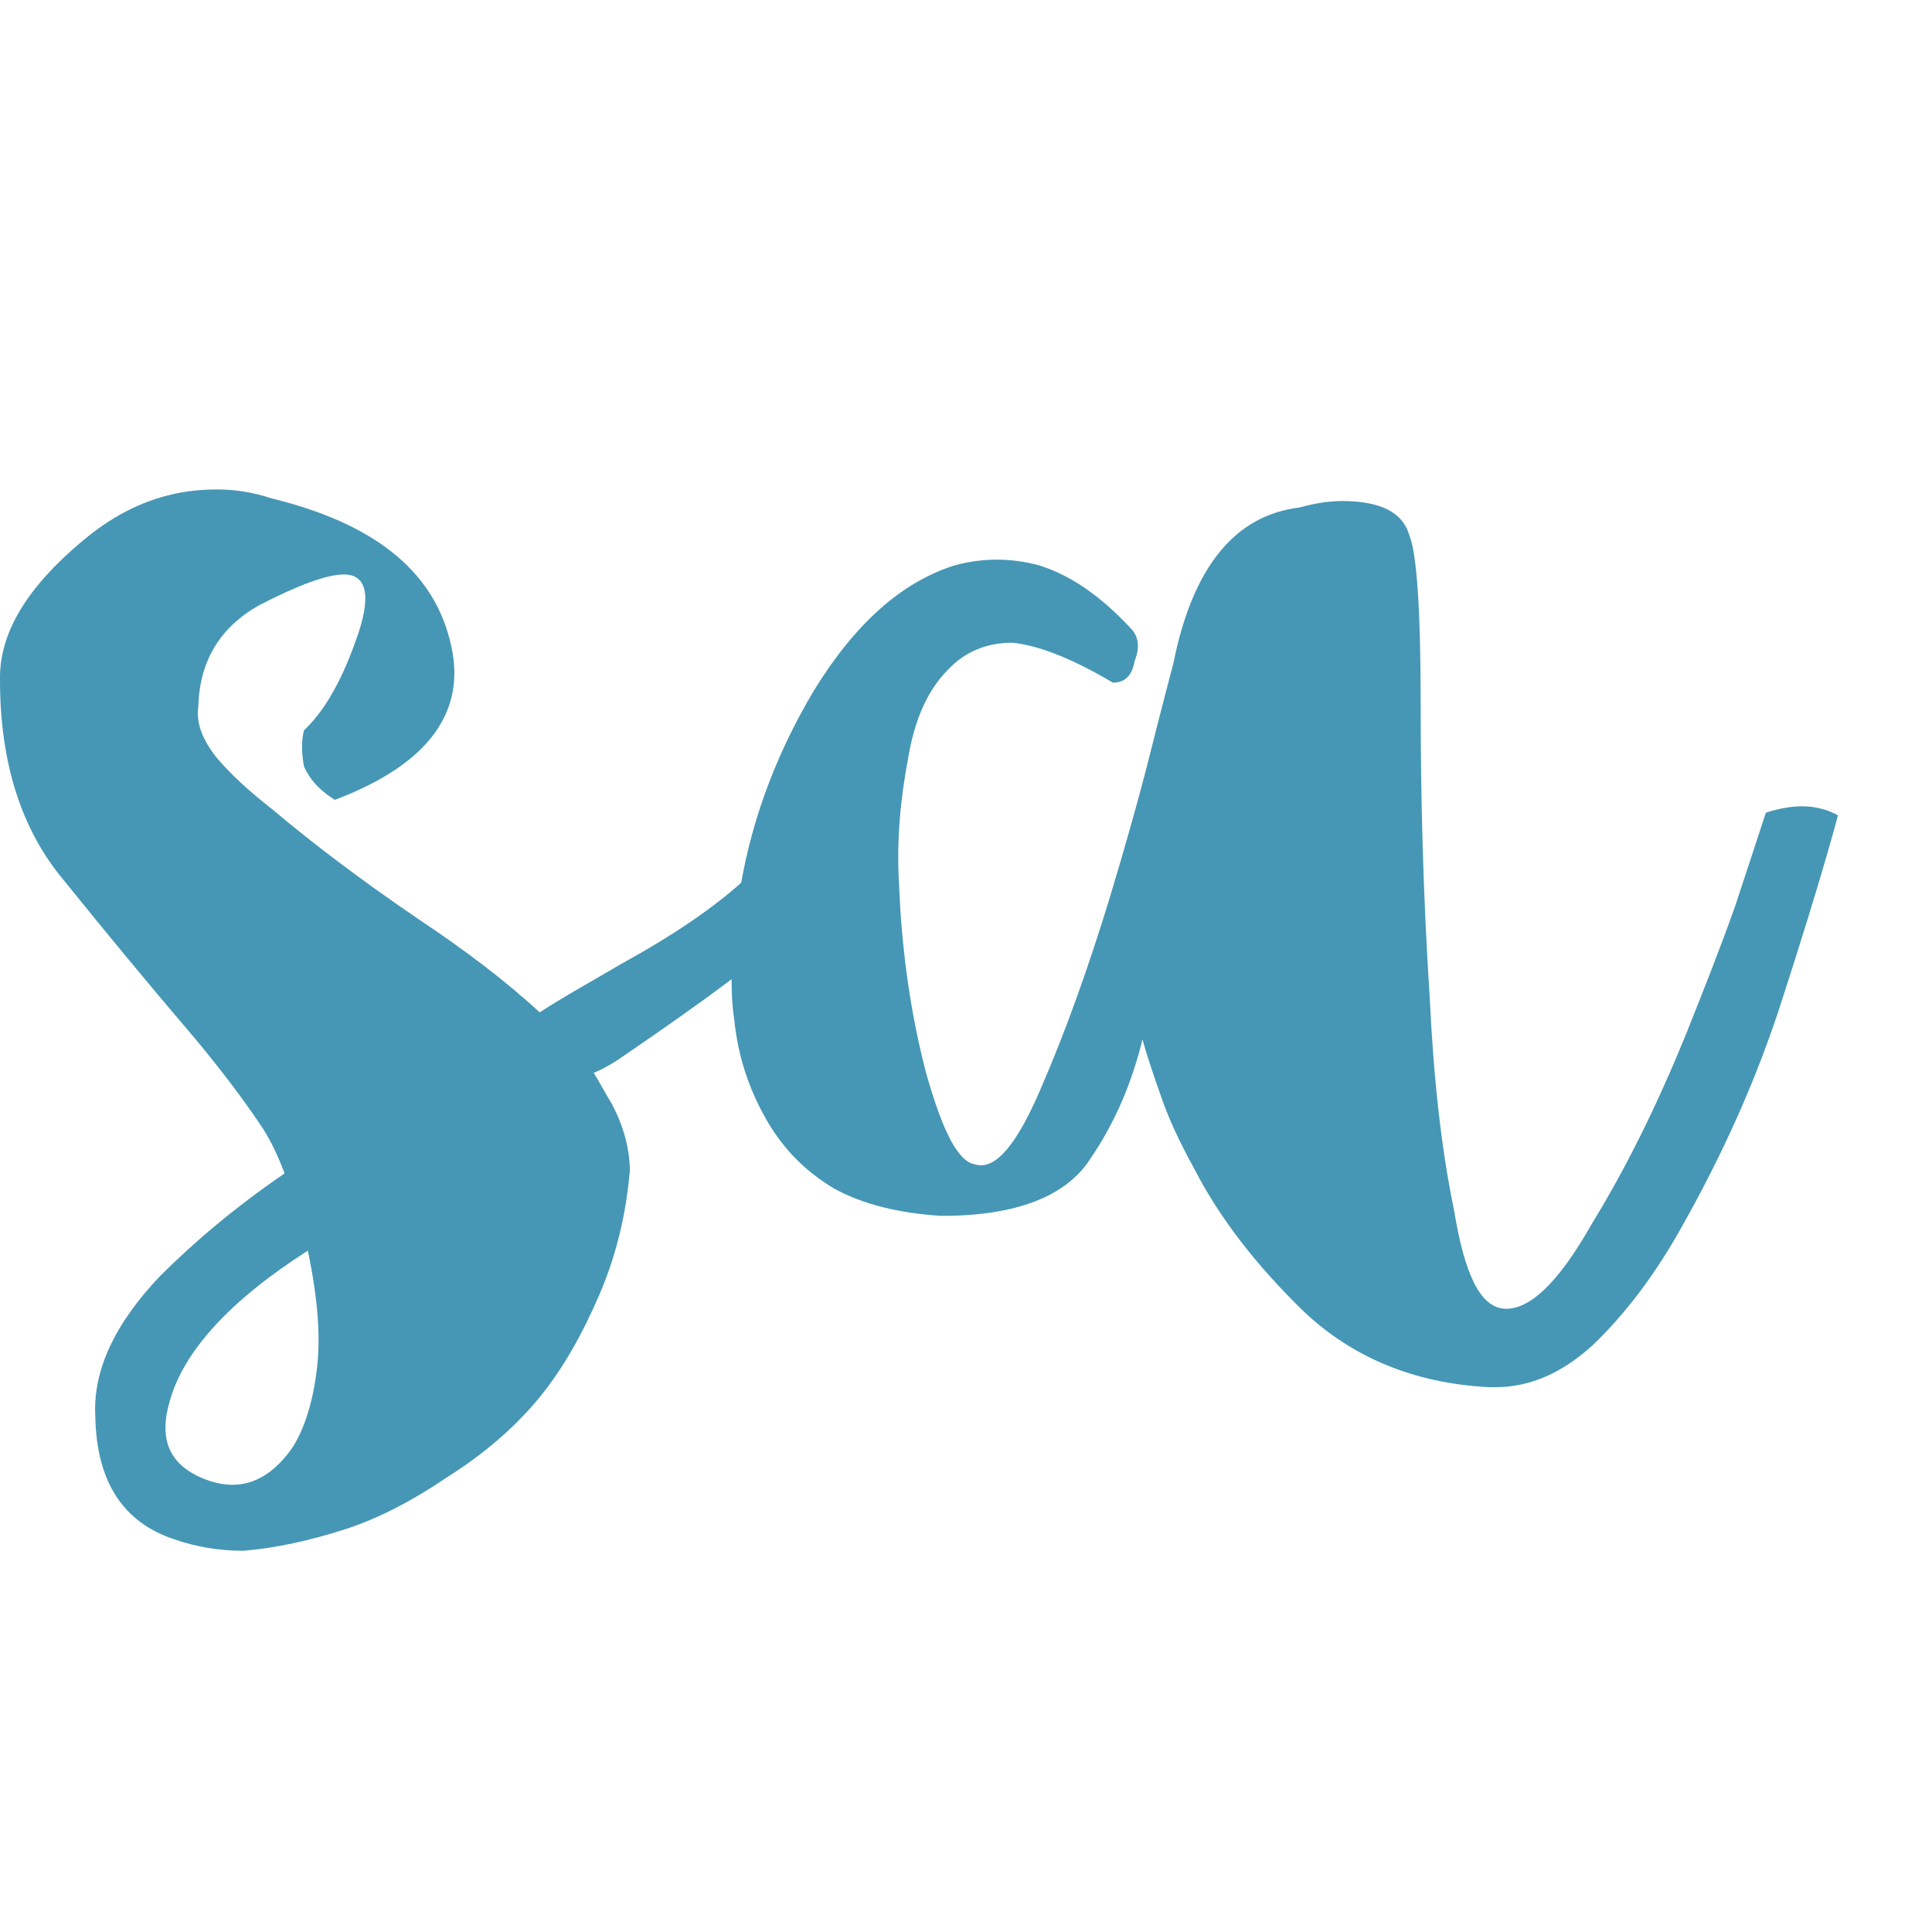
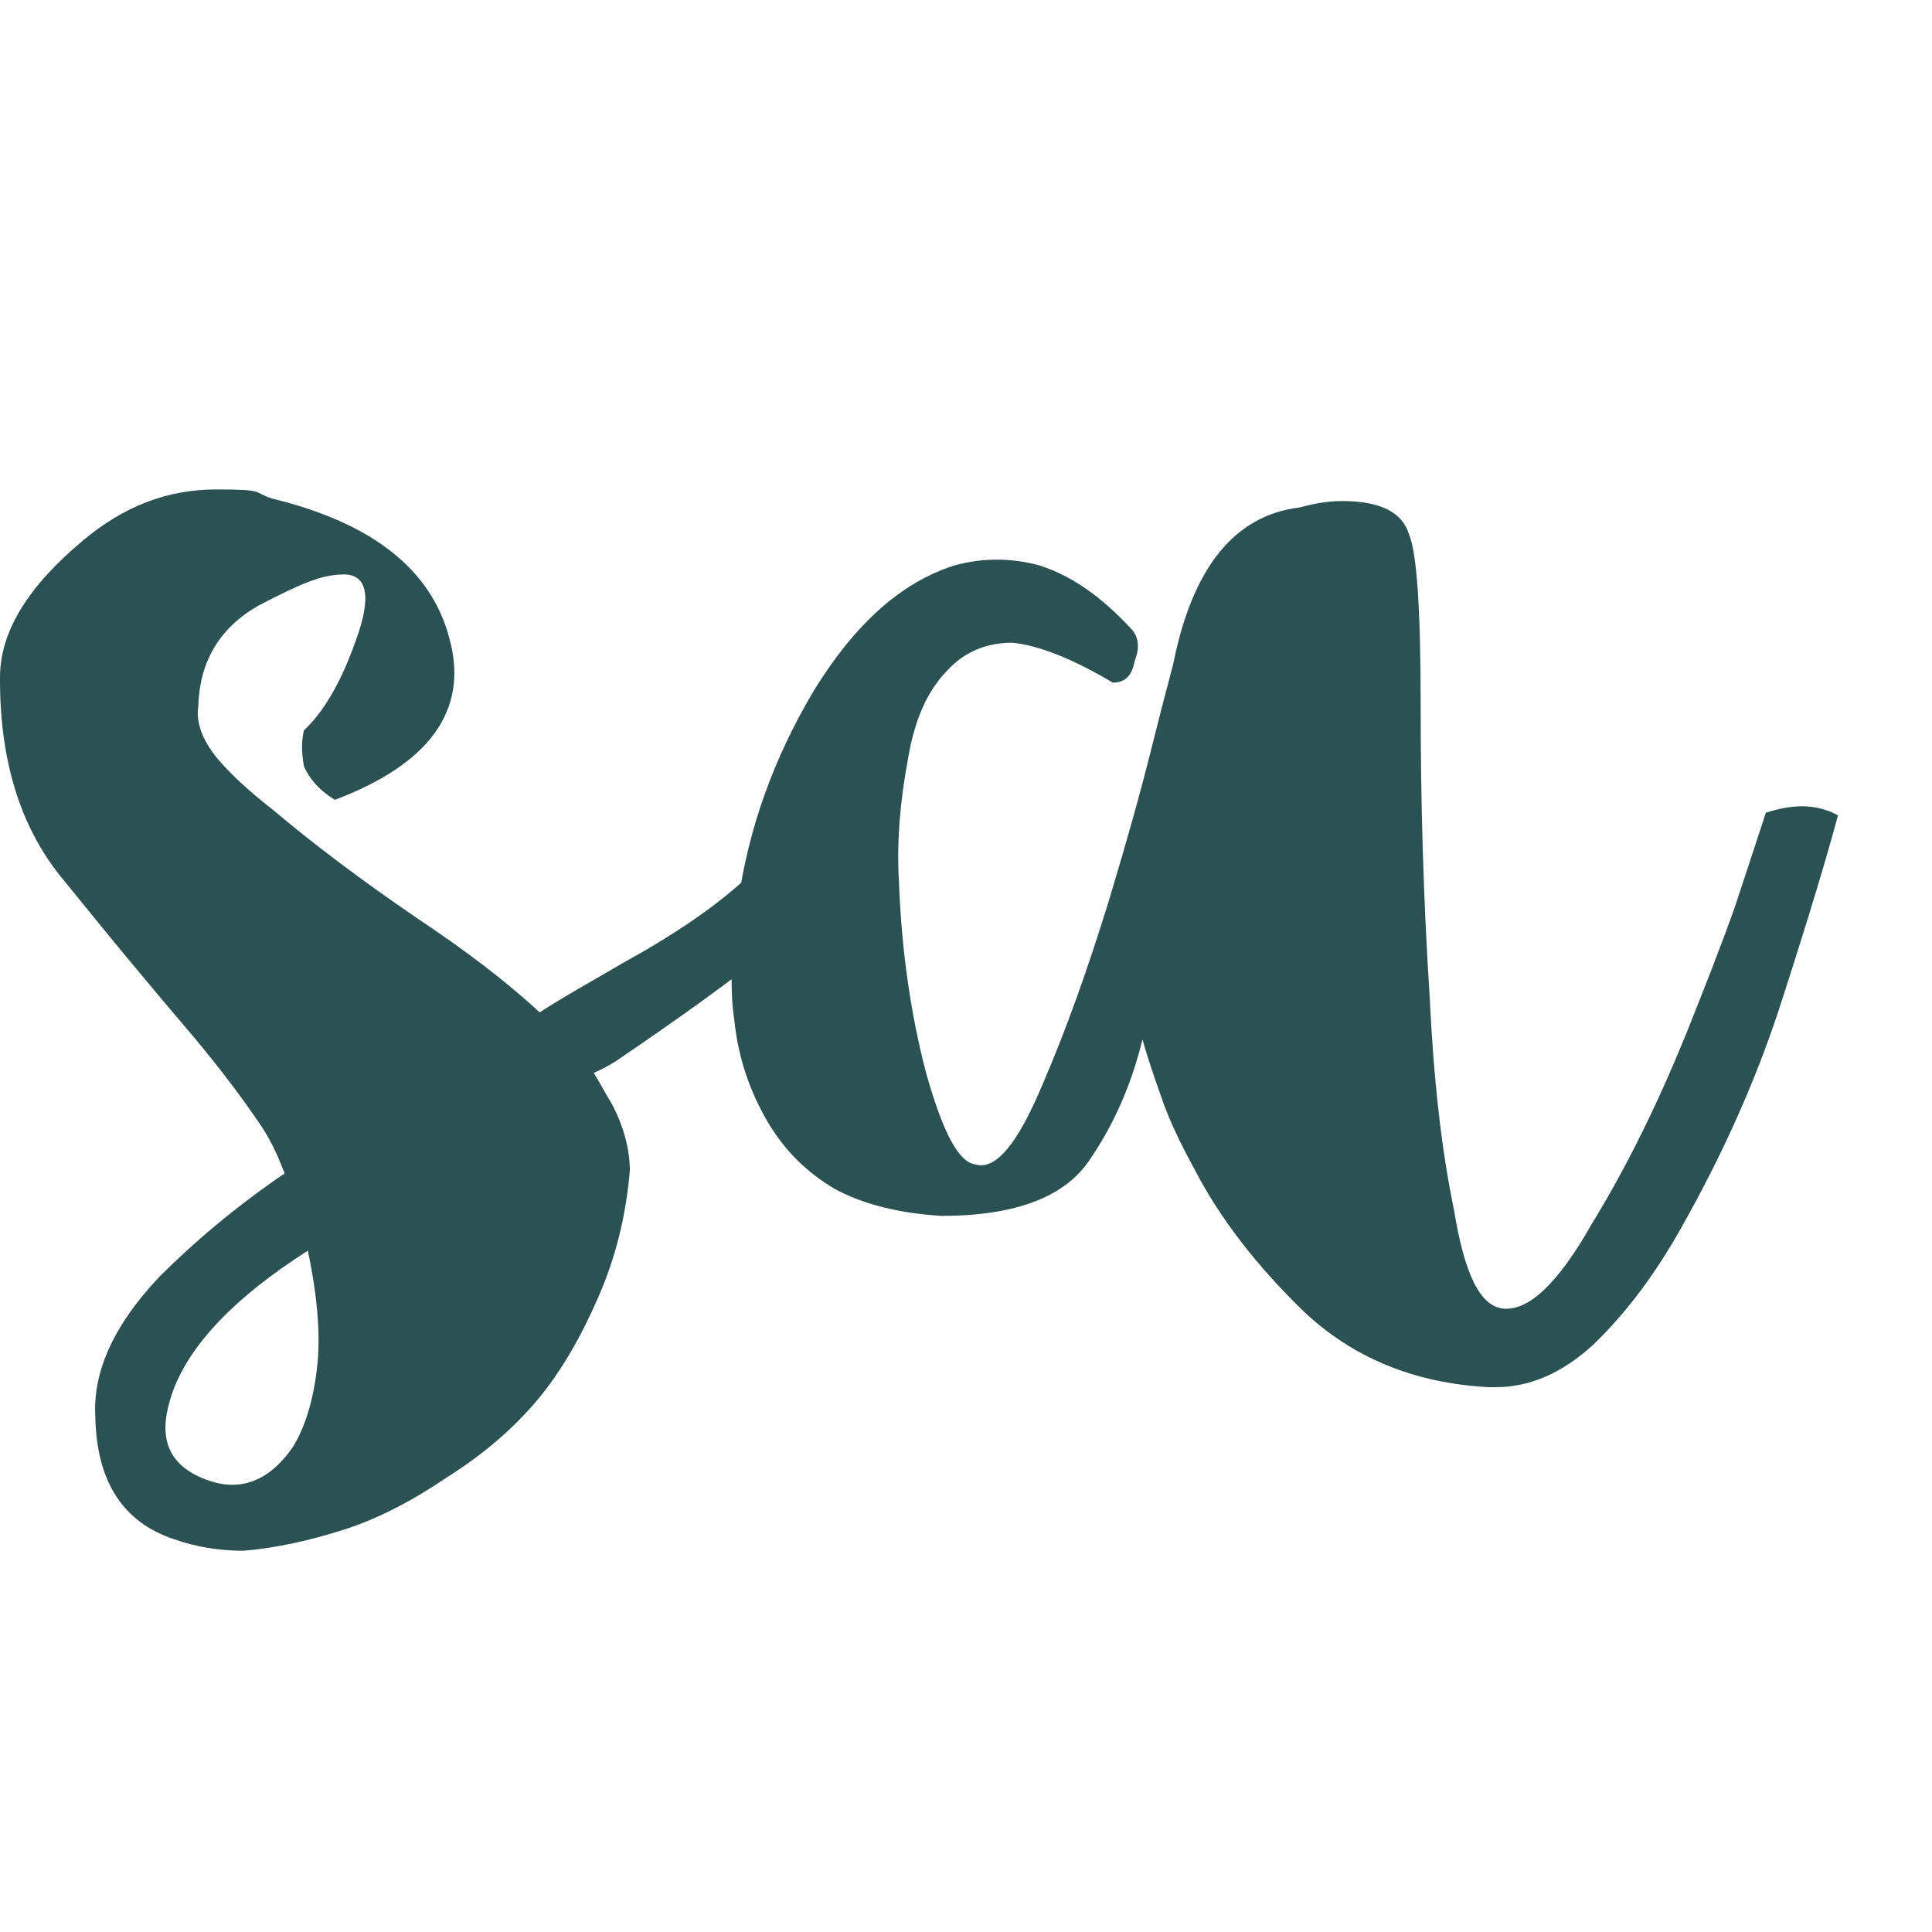
- <svg xmlns="http://www.w3.org/2000/svg" version="1.1" id="Layer_1" x="0px" y="0px" viewBox="0 0 150 150" style="enable-background:new 0 0 150 150;" xml:space="preserve">
-   <style type="text/css">
- 	.st0{fill:#4597B5;}
- </style>
-   <g>
-     <path class="st0" d="M26,62.1c-1.3-0.8-2-1.7-2.4-2.6c-0.2-1.1-0.2-2,0-2.8c1.4-1.3,2.8-3.5,4-6.9c1.3-3.5,0.9-5.2-0.9-5.2   c-1.3,0-3.5,0.8-6.6,2.4c-3,1.7-4.6,4.3-4.7,7.8c-0.2,1.3,0.3,2.6,1.4,4c1.1,1.3,2.5,2.6,4.3,4c3.2,2.7,6.9,5.5,11.3,8.5   c3.6,2.4,6.8,4.8,9.5,7.3c2-1.3,4.2-2.5,6.4-3.8c8-4.4,12.6-8.6,13.7-12.5c1.1-0.2,2.2-0.2,3.3,0c1.3,0,2.2,0.2,2.8,0.7   c-1.1,3.3-3.5,6.6-7.3,9.9c-3.9,3.2-8.3,6.3-13,9.5c-0.5,0.3-1,0.6-1.7,0.9c0.5,0.8,0.9,1.6,1.4,2.4c0.9,1.7,1.4,3.5,1.4,5.2   c-0.3,3.5-1.1,6.7-2.4,9.7c-1.3,3-2.8,5.7-4.7,8c-2,2.4-4.4,4.4-7.1,6.1c-2.5,1.7-5.1,3.1-7.8,4c-2.8,0.9-5.5,1.5-8,1.7   c-1.9,0-3.7-0.3-5.4-0.9c-3.9-1.3-6-4.4-6.1-9.5c-0.2-3.6,1.5-7.2,5-10.9c2.7-2.7,5.9-5.4,9.7-8c-0.5-1.3-1-2.4-1.7-3.5   c-1.6-2.4-3.3-4.6-5.2-6.9C11.7,76.6,8.3,72.5,5,68.4c-3.3-3.9-5-9.1-5-15.6v-0.2c0-3.5,2.1-7,6.4-10.6c3.2-2.7,6.6-4,10.4-4   c1.4,0,2.8,0.2,4.3,0.7c7.8,1.9,12.4,5.5,13.8,10.9C36.4,55.1,33.4,59.3,26,62.1z M13.2,108.7c-0.9,3-0.1,5,2.6,6.1s5,0.3,6.9-2.4   c0.9-1.4,1.6-3.5,1.9-6.1c0.3-2.4,0.1-5.4-0.7-9.2C17.8,101,14.3,104.9,13.2,108.7z" />
-     <path class="st0" d="M87.9,48.9c0.5,0.6,0.6,1.4,0.2,2.4c-0.2,1.1-0.7,1.7-1.7,1.7c-3.2-1.9-5.8-2.9-7.8-3.1c-2,0-3.7,0.7-5,2.1   c-1.6,1.6-2.6,3.9-3.1,6.9c-0.6,3.2-0.9,6.4-0.7,9.7c0.2,5.2,0.9,10.1,2.1,14.7c1.3,4.6,2.5,6.9,3.8,7.1c1.6,0.5,3.3-1.6,5.2-6.1   c1.9-4.4,3.6-9.2,5.2-14.4c1.3-4.3,2.4-8.2,3.3-11.8s1.5-5.8,1.7-6.6c1.5-7.5,4.8-11.5,9.8-12.1c1.1-0.3,2.2-0.5,3.3-0.5   c3,0,4.7,0.9,5.2,2.6c0.6,1.4,0.9,5.8,0.9,13.2s0.2,15,0.7,22.7c0.3,6.3,0.9,11.8,1.9,16.6c0.8,4.9,2,7.4,3.8,7.6   c2,0.2,4.3-2,6.9-6.6c2.7-4.4,5.1-9.3,7.3-14.7c1.4-3.5,2.7-6.8,3.8-9.9c1.1-3.3,1.9-5.8,2.4-7.3c0.9-0.3,1.9-0.5,2.8-0.5   c0.9,0,1.9,0.2,2.8,0.7c-0.8,3-2.2,7.7-4.3,14.2c-2,6.3-4.7,12.2-7.8,17.7c-2,3.6-4.3,6.7-6.9,9.2c-2.4,2.2-4.9,3.3-7.6,3.3h-0.5   c-5.8-0.3-10.6-2.3-14.4-5.9c-3.6-3.5-6.5-7.2-8.5-11.1c-1.1-2-2-3.9-2.6-5.7c-0.6-1.7-1.1-3.2-1.4-4.3c-0.8,3.3-2.1,6.4-4,9.2   c-1.9,3-5.8,4.5-11.6,4.5c-3.3-0.2-6.1-0.9-8.3-2.1c-2.2-1.3-3.9-3-5.2-5.2c-1.4-2.4-2.3-5-2.6-8c-0.2-1.3-0.2-2.5-0.2-3.8   c0-1.7,0.2-3.5,0.5-5.2c0.8-5.8,2.8-11.3,5.9-16.5c3.2-5.2,6.8-8.4,10.9-9.7c2.2-0.6,4.4-0.6,6.6,0C83.2,44.7,85.5,46.3,87.9,48.9z   " />
-   </g>
+ <svg xmlns="http://www.w3.org/2000/svg" id="Layer_1" data-name="Layer 1" version="1.1" viewBox="0 0 150 150">
+   <defs>
+     <style>
+       .cls-1 {
+         fill: #2c5153;
+         stroke-width: 0px;
+       }
+     </style>
+   </defs>
+   <path class="cls-1" d="M26,62.1c-1.3-.8-2-1.7-2.4-2.6-.2-1.1-.2-2,0-2.8,1.4-1.3,2.8-3.5,4-6.9,1.3-3.5.9-5.2-.9-5.2s-3.5.8-6.6,2.4c-3,1.7-4.6,4.3-4.7,7.8-.2,1.3.3,2.6,1.4,4,1.1,1.3,2.5,2.6,4.3,4,3.2,2.7,6.9,5.5,11.3,8.5,3.6,2.4,6.8,4.8,9.5,7.3,2-1.3,4.2-2.5,6.4-3.8,8-4.4,12.6-8.6,13.7-12.5,1.1-.2,2.2-.2,3.3,0,1.3,0,2.2.2,2.8.7-1.1,3.3-3.5,6.6-7.3,9.9-3.9,3.2-8.3,6.3-13,9.5-.5.3-1,.6-1.7.9.5.8.9,1.6,1.4,2.4.9,1.7,1.4,3.5,1.4,5.2-.3,3.5-1.1,6.7-2.4,9.7-1.3,3-2.8,5.7-4.7,8-2,2.4-4.4,4.4-7.1,6.1-2.5,1.7-5.1,3.1-7.8,4-2.8.9-5.5,1.5-8,1.7-1.9,0-3.7-.3-5.4-.9-3.9-1.3-6-4.4-6.1-9.5-.2-3.6,1.5-7.2,5-10.9,2.7-2.7,5.9-5.4,9.7-8-.5-1.3-1-2.4-1.7-3.5-1.6-2.4-3.3-4.6-5.2-6.9-3.5-4.1-6.9-8.2-10.2-12.3-3.3-3.9-5-9.1-5-15.6v-.2c0-3.5,2.1-7,6.4-10.6,3.2-2.7,6.6-4,10.4-4s2.8.2,4.3.7c7.8,1.9,12.4,5.5,13.8,10.9,1.5,5.5-1.5,9.7-8.9,12.5ZM13.2,108.7c-.9,3-.1,5,2.6,6.1,2.7,1.1,5,.3,6.9-2.4.9-1.4,1.6-3.5,1.9-6.1.3-2.4.1-5.4-.7-9.2-6.1,3.9-9.6,7.8-10.7,11.6Z" />
+   <path class="cls-1" d="M87.9,48.9c.5.6.6,1.4.2,2.4-.2,1.1-.7,1.7-1.7,1.7-3.2-1.9-5.8-2.9-7.8-3.1-2,0-3.7.7-5,2.1-1.6,1.6-2.6,3.9-3.1,6.9-.6,3.2-.9,6.4-.7,9.7.2,5.2.9,10.1,2.1,14.7,1.3,4.6,2.5,6.9,3.8,7.1,1.6.5,3.3-1.6,5.2-6.1,1.9-4.4,3.6-9.2,5.2-14.4,1.3-4.3,2.4-8.2,3.3-11.8s1.5-5.8,1.7-6.6c1.5-7.5,4.8-11.5,9.8-12.1,1.1-.3,2.2-.5,3.3-.5,3,0,4.7.9,5.2,2.6.6,1.4.9,5.8.9,13.2s.2,15,.7,22.7c.3,6.3.9,11.8,1.9,16.6.8,4.9,2,7.4,3.8,7.6,2,.2,4.3-2,6.9-6.6,2.7-4.4,5.1-9.3,7.3-14.7,1.4-3.5,2.7-6.8,3.8-9.9,1.1-3.3,1.9-5.8,2.4-7.3.9-.3,1.9-.5,2.8-.5s1.9.2,2.8.7c-.8,3-2.2,7.7-4.3,14.2-2,6.3-4.7,12.2-7.8,17.7-2,3.6-4.3,6.7-6.9,9.2-2.4,2.2-4.9,3.3-7.6,3.3h-.5c-5.8-.3-10.6-2.3-14.4-5.9-3.6-3.5-6.5-7.2-8.5-11.1-1.1-2-2-3.9-2.6-5.7-.6-1.7-1.1-3.2-1.4-4.3-.8,3.3-2.1,6.4-4,9.2-1.9,3-5.8,4.5-11.6,4.5-3.3-.2-6.1-.9-8.3-2.1-2.2-1.3-3.9-3-5.2-5.2-1.4-2.4-2.3-5-2.6-8-.2-1.3-.2-2.5-.2-3.8s.2-3.5.5-5.2c.8-5.8,2.8-11.3,5.9-16.5,3.2-5.2,6.8-8.4,10.9-9.7,2.2-.6,4.4-.6,6.6,0,2.5.8,4.8,2.4,7.2,5Z" />
</svg>
